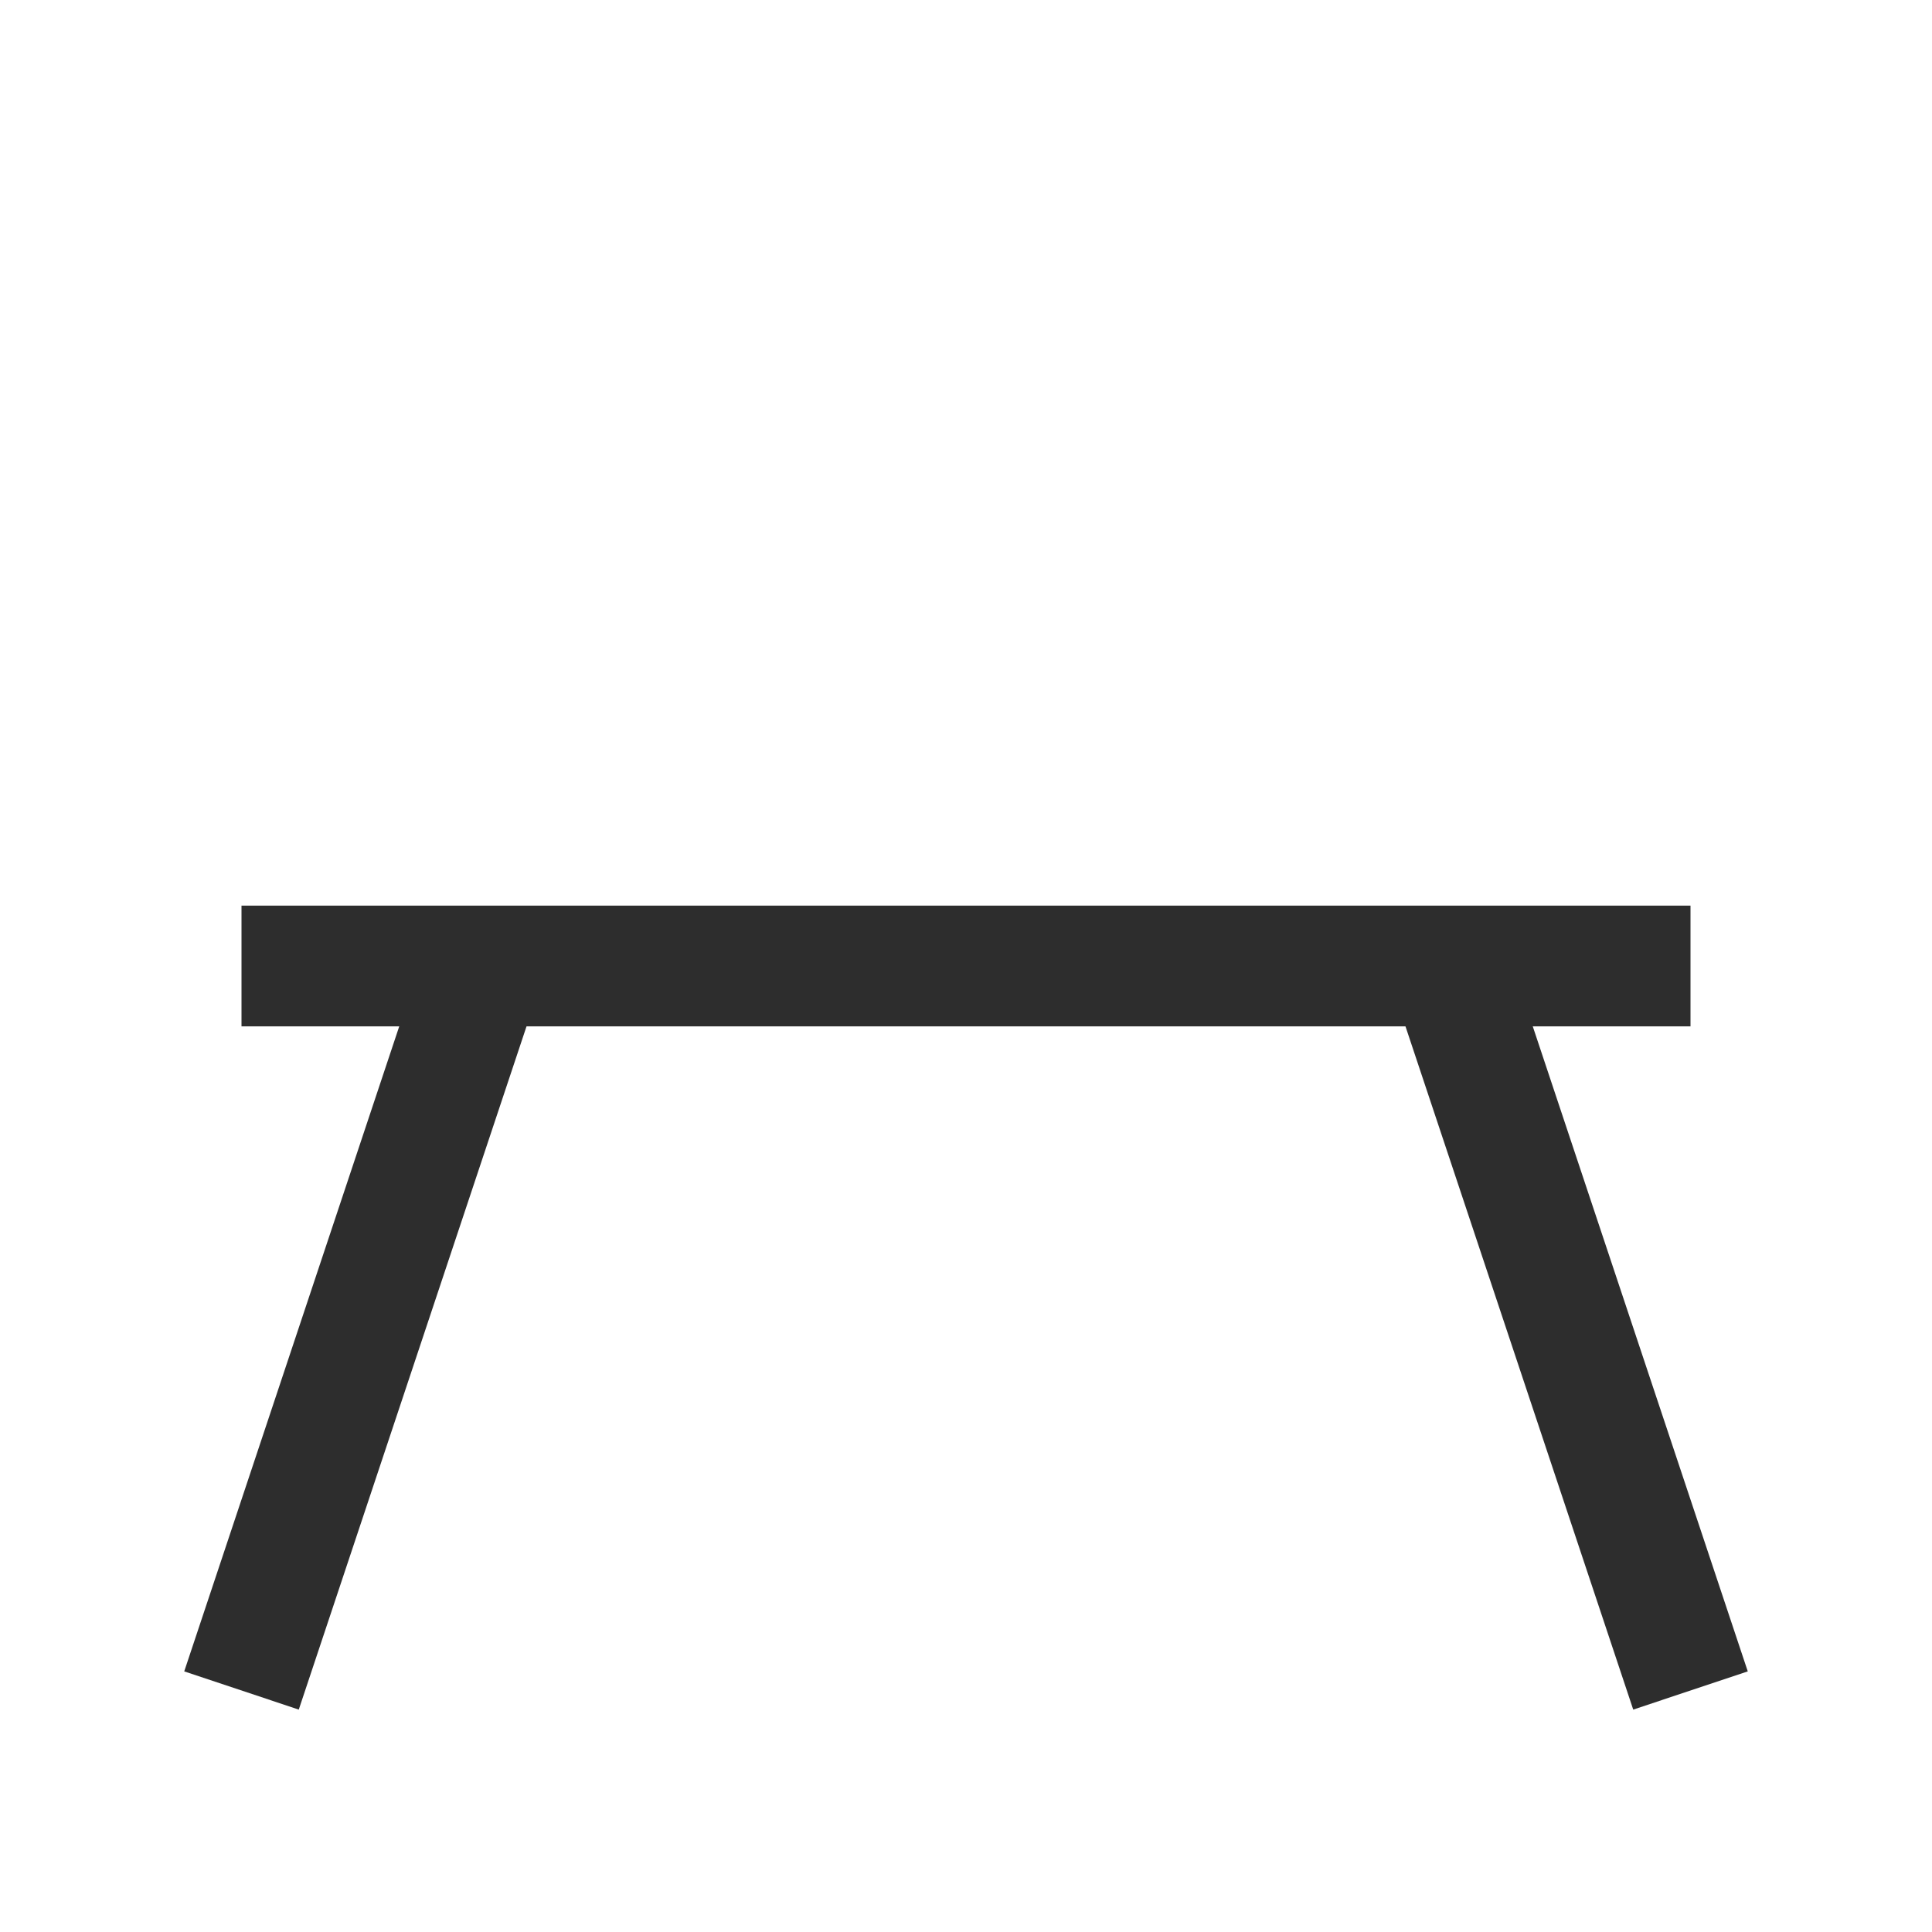
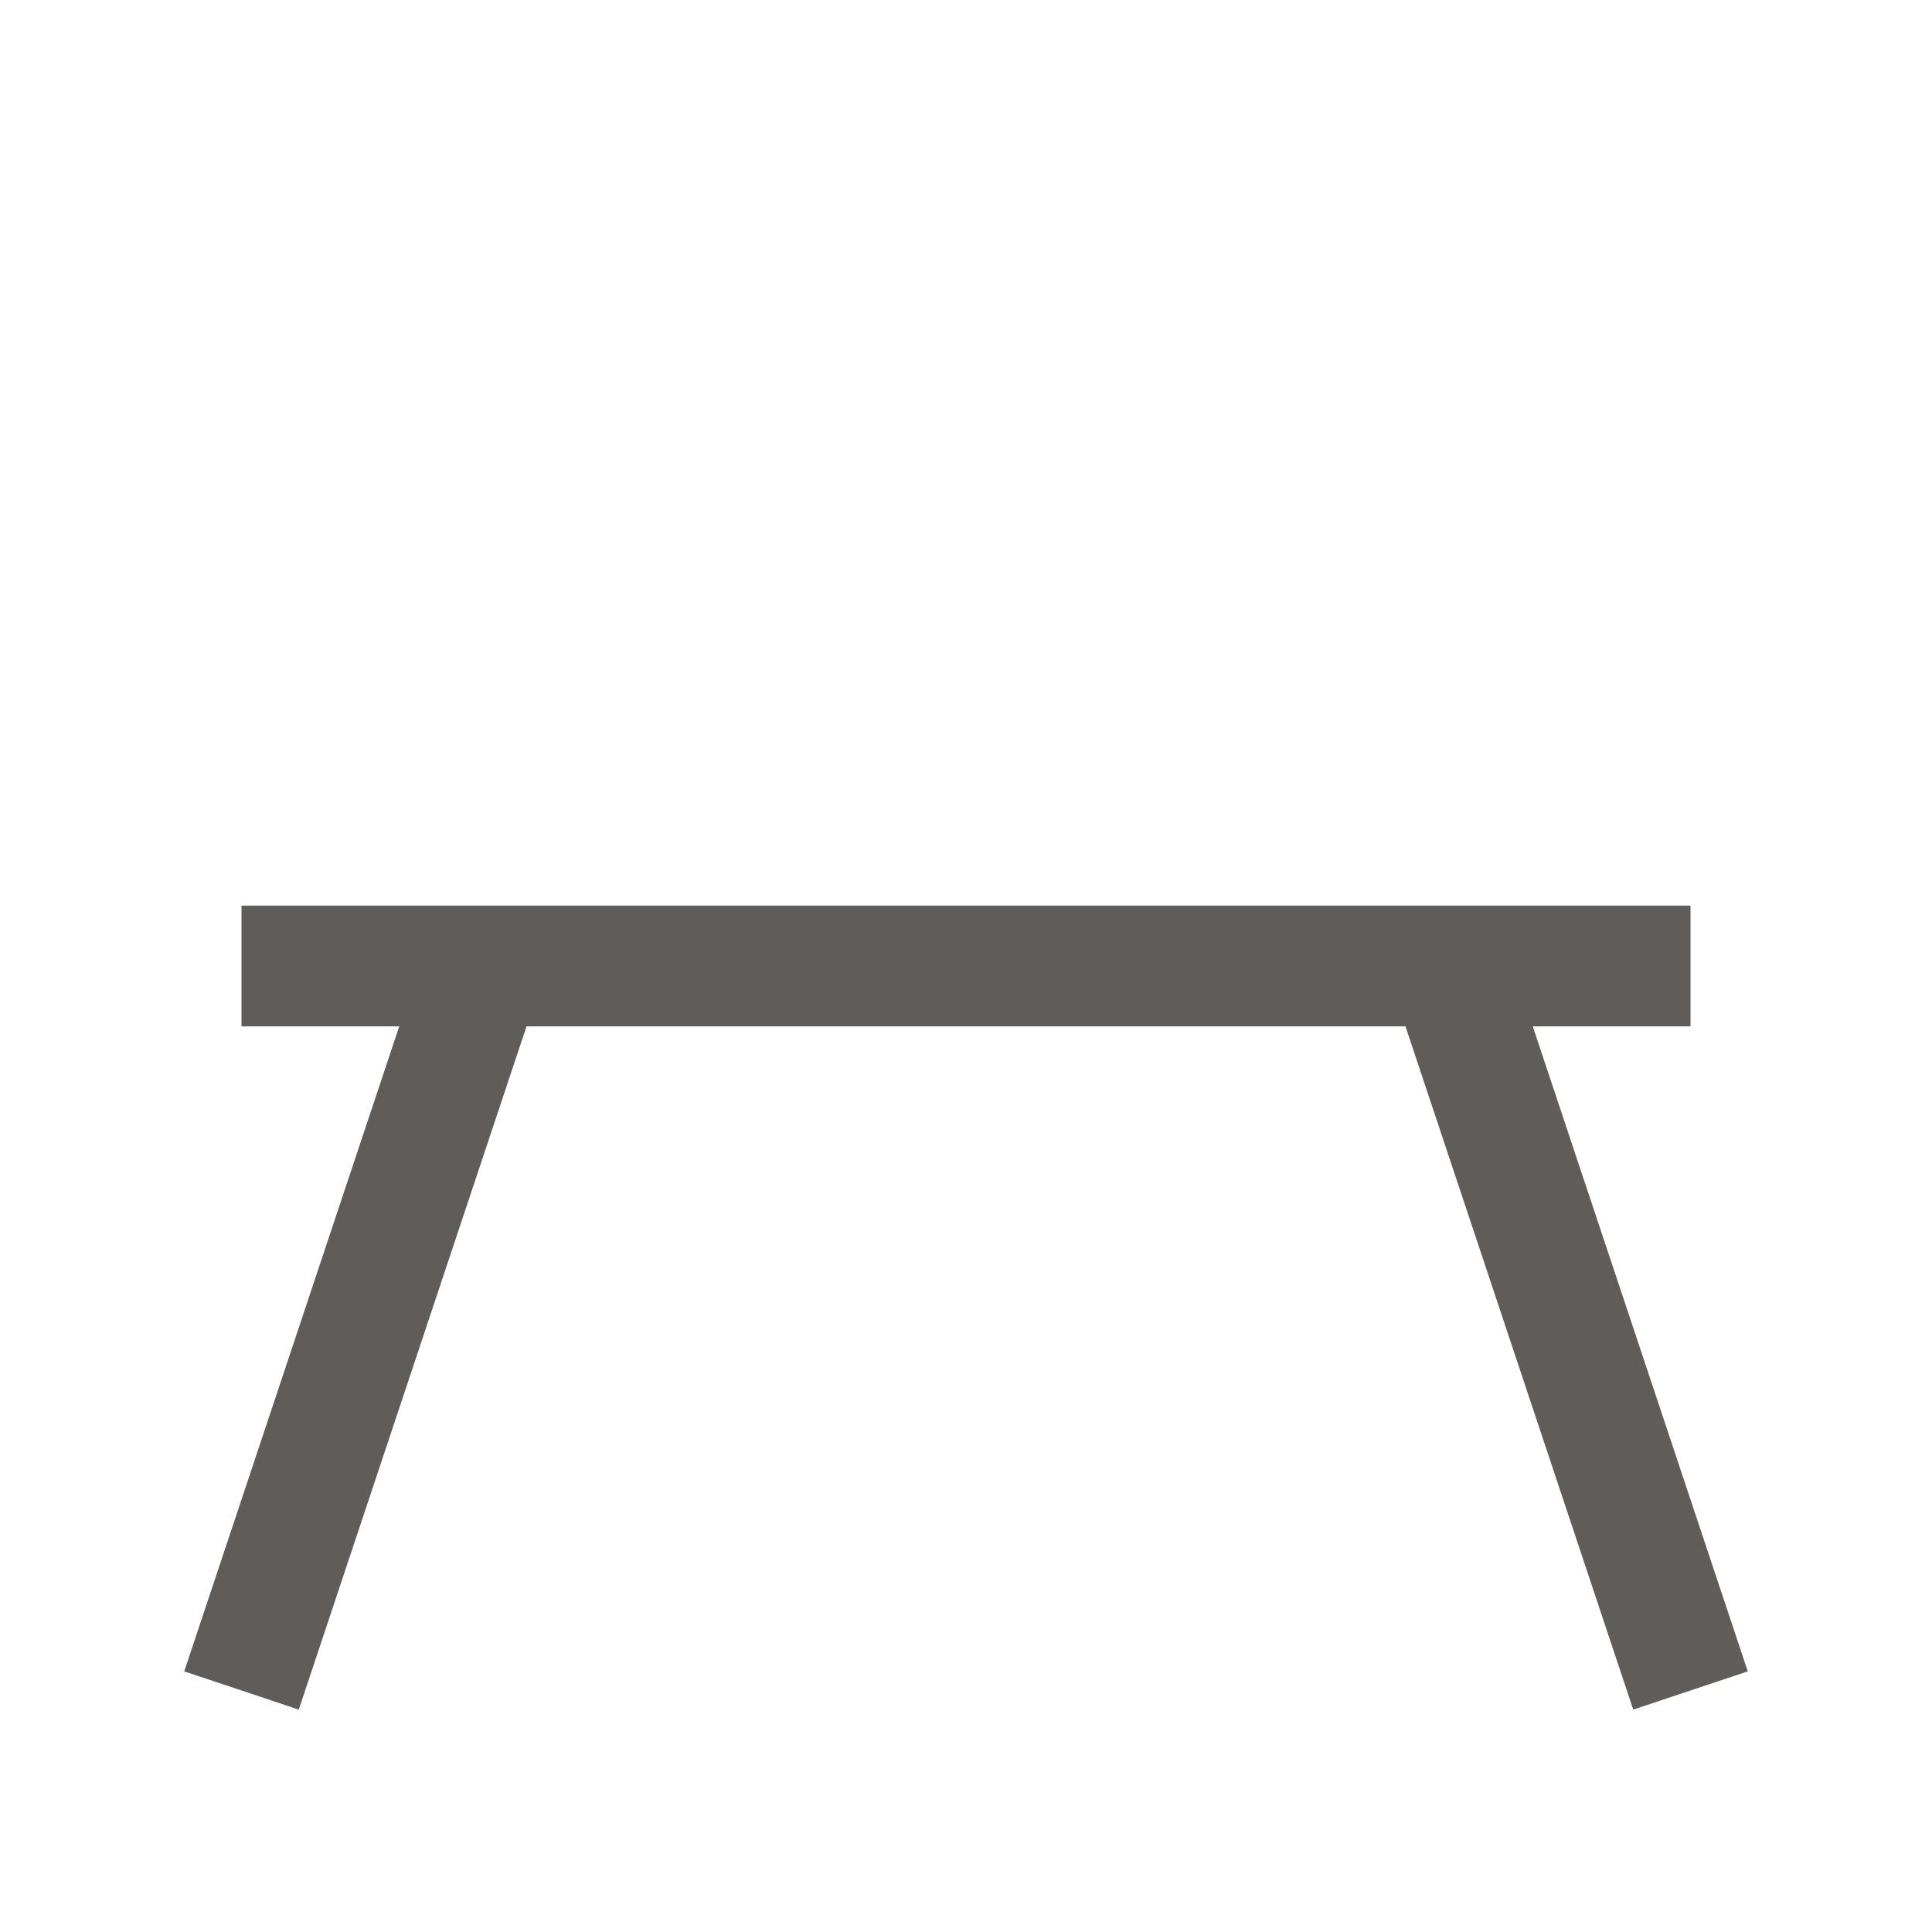
<svg xmlns="http://www.w3.org/2000/svg" width="16" height="16" viewBox="0 0 16 16">
-   <line x1="2" y1="8" x2="14" y2="8" stroke="#2d2d2d" stroke-width="1" />
-   <line x1="4" y1="8" x2="2" y2="14" stroke="#2d2d2d" stroke-width="1" />
-   <line x1="12" y1="8" x2="14" y2="14" stroke="#2d2d2d" stroke-width="1" />
+   <line x1="2" y1="8" x2="14" y2="8" stroke="#605c59" stroke-width="1" />
+   <line x1="4" y1="8" x2="2" y2="14" stroke="#605c59" stroke-width="1" />
+   <line x1="12" y1="8" x2="14" y2="14" stroke="#605c59" stroke-width="1" />
</svg>
